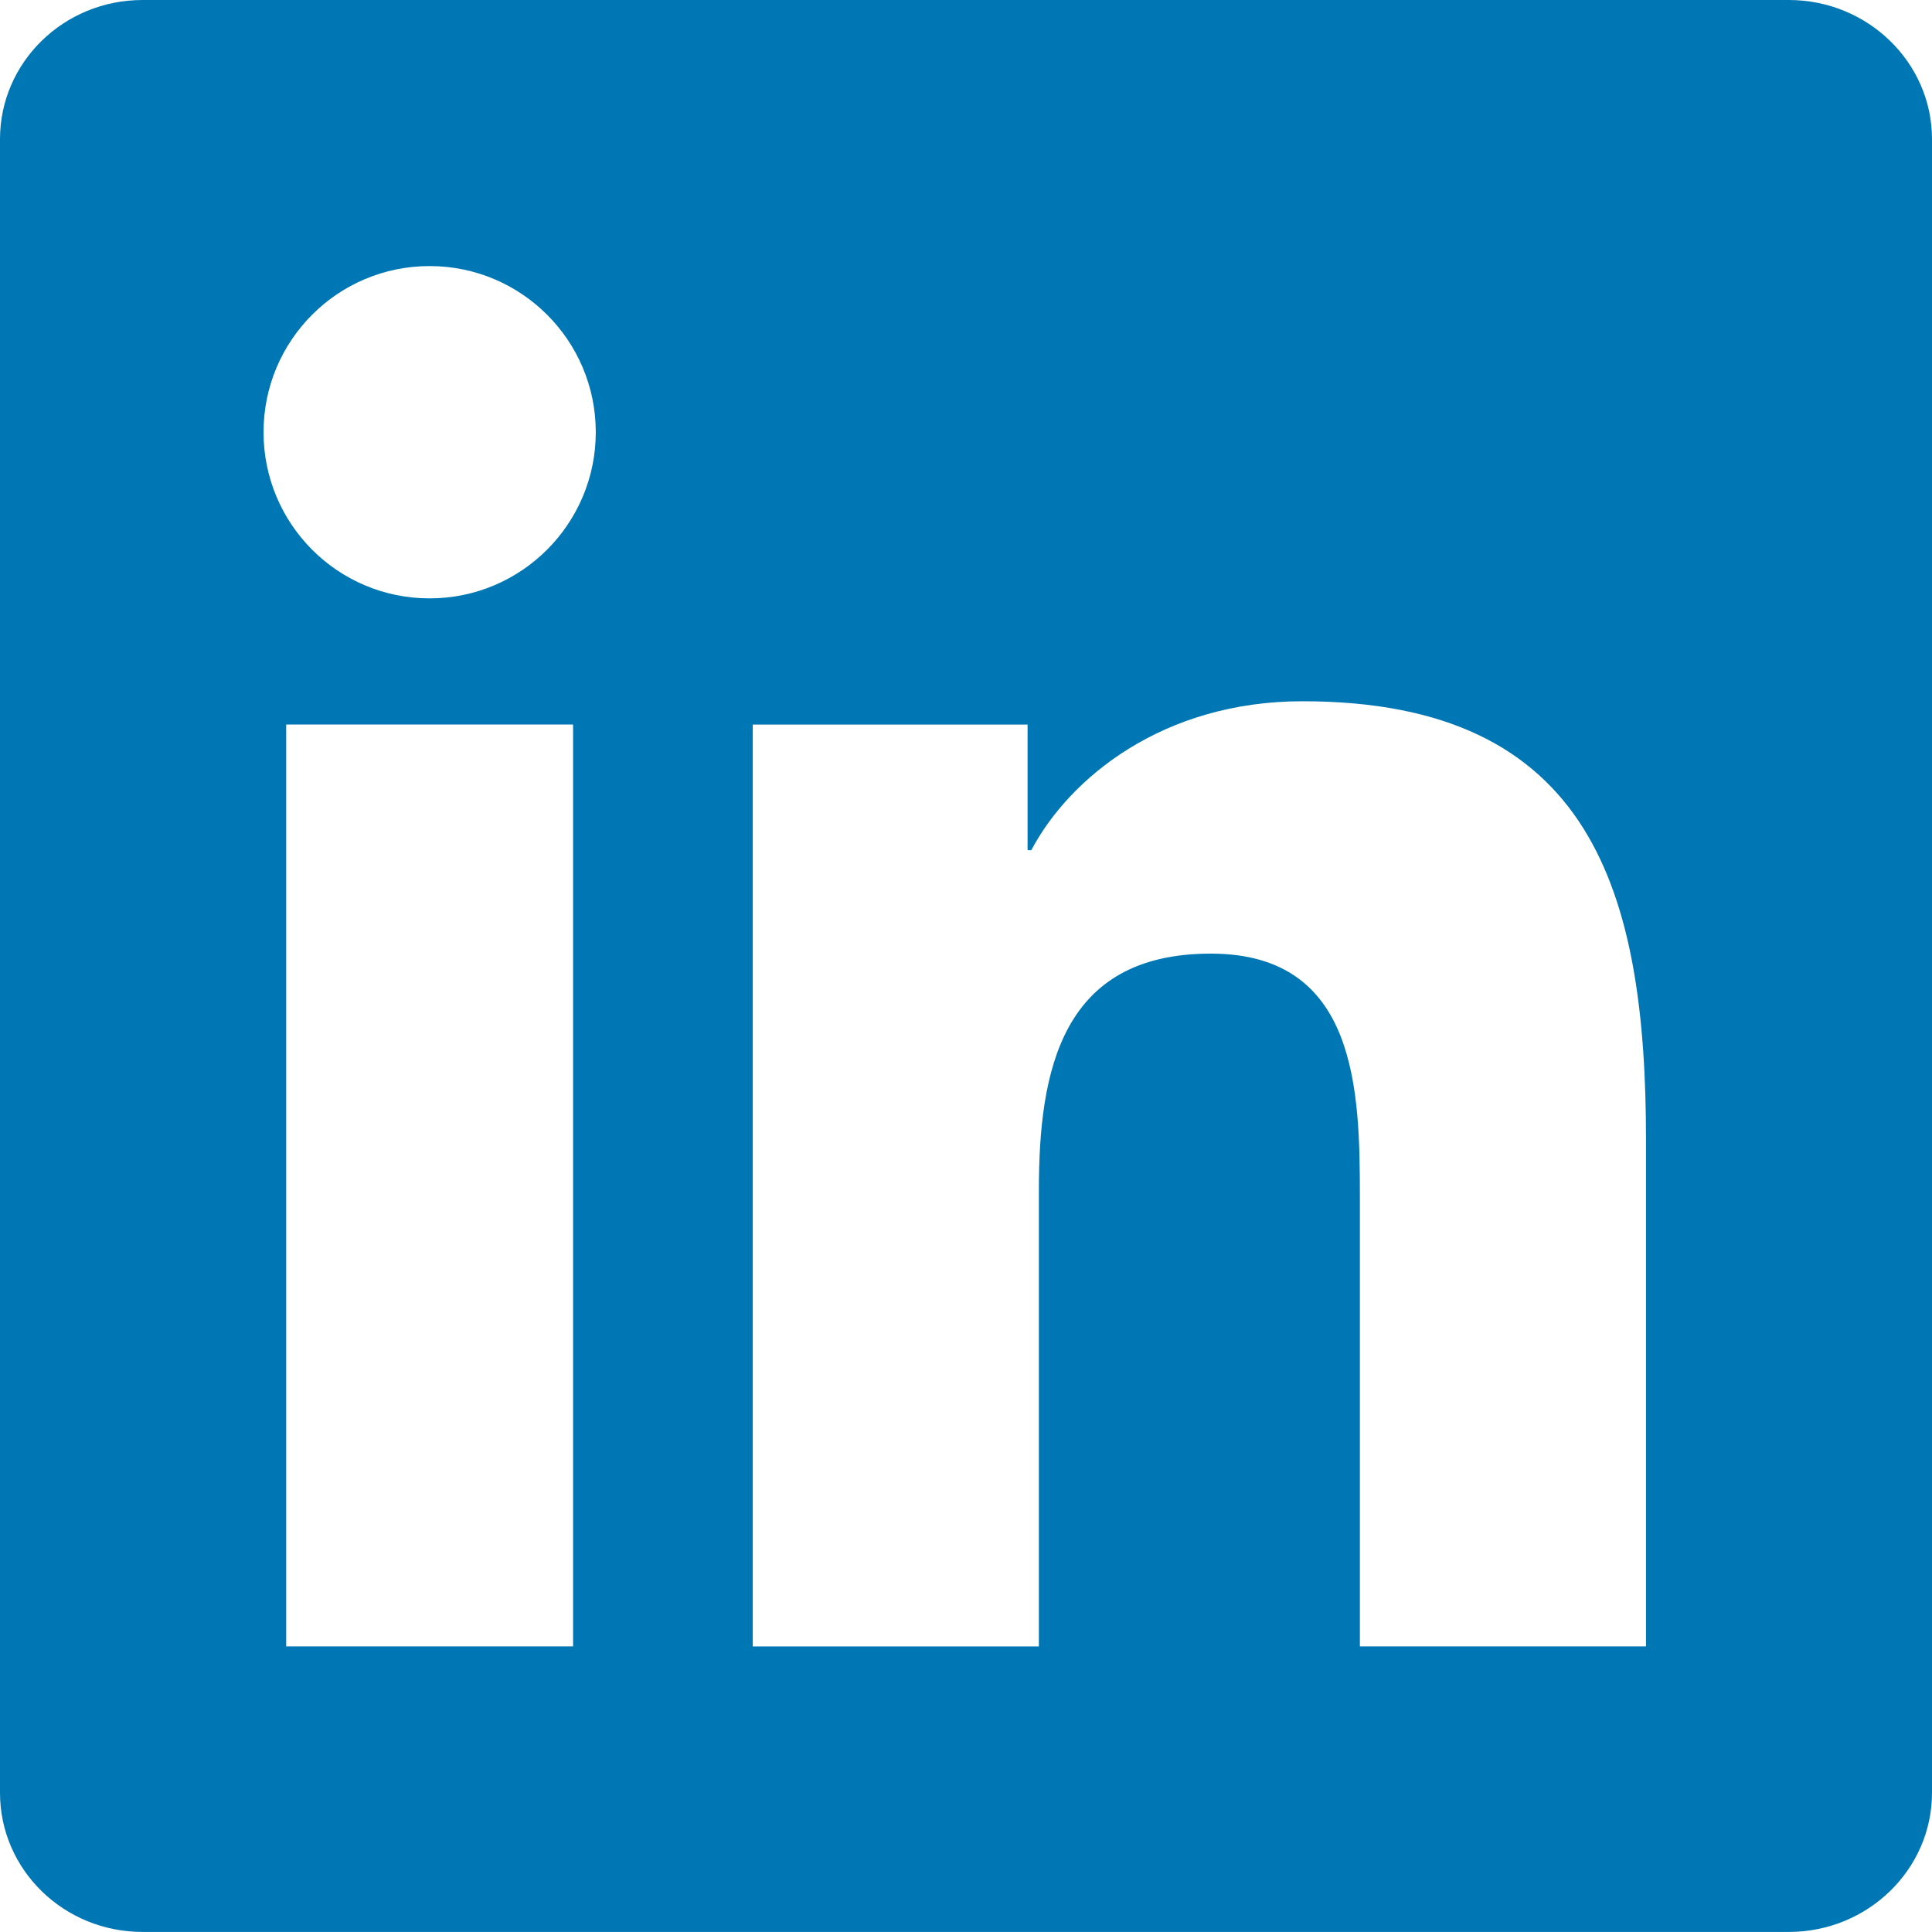
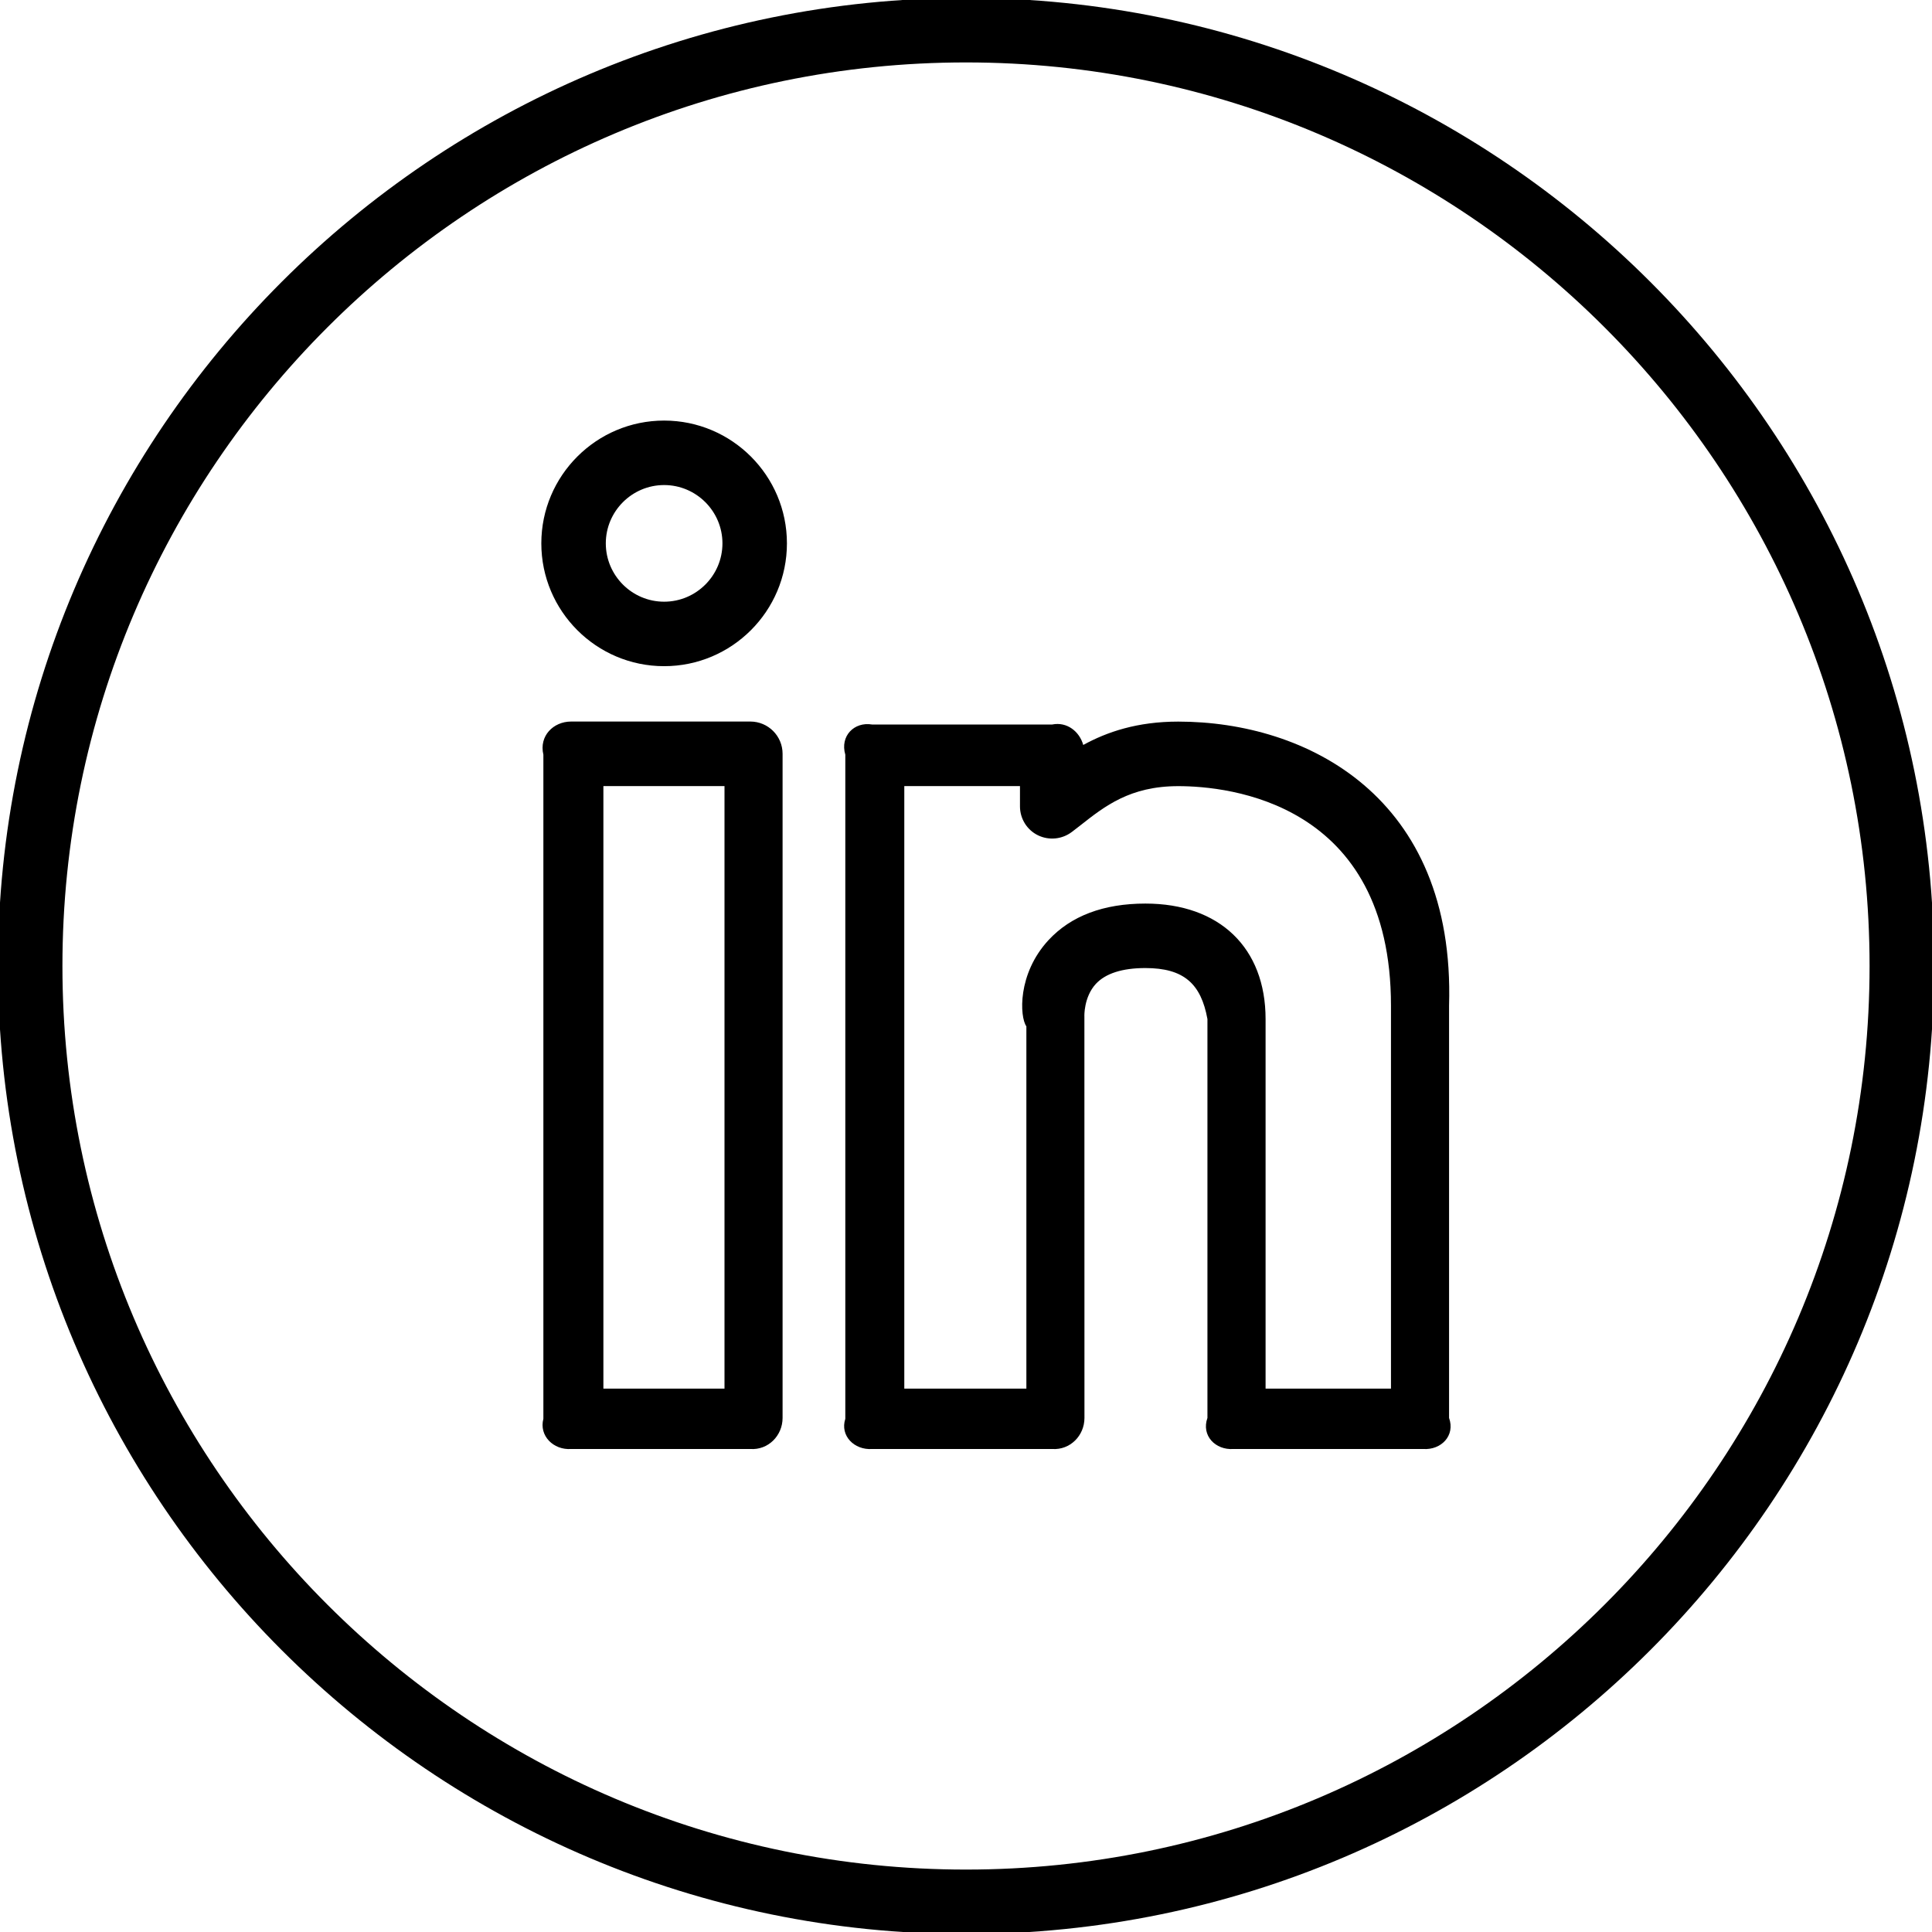
<svg xmlns="http://www.w3.org/2000/svg" version="1.1" width="32" height="32" viewBox="0 0 32 32">
-   <path fill="#0077b5" d="M27.263 27.269h-4.739v-7.425c0-1.771-0.036-4.049-2.469-4.049-2.471 0-2.848 1.927-2.848 3.919v7.556h-4.739v-15.269h4.552v2.081h0.061c0.636-1.2 2.183-2.467 4.493-2.467 4.801 0 5.689 3.16 5.689 7.273v8.381zM7.116 9.911c-1.525 0-2.751-1.235-2.751-2.753 0-1.517 1.227-2.751 2.751-2.751 1.52 0 2.752 1.233 2.752 2.751 0 1.519-1.233 2.753-2.752 2.753zM9.492 27.269h-4.752v-15.269h4.752v15.269zM29.633 0h-27.272c-1.305 0-2.361 1.032-2.361 2.305v27.389c0 1.275 1.056 2.305 2.361 2.305h27.268c1.304 0 2.371-1.031 2.371-2.305v-27.389c0-1.273-1.067-2.305-2.371-2.305h0.004z" />
+   <path d="M19.515 11.952c-0.678 0-1.18 0.171-1.573 0.387-0.063-0.224-0.27-0.388-0.514-0.339h-2.984c-0.295-0.049-0.534 0.19-0.443 0.5v11c-0.091 0.28 0.148 0.52 0.443 0.5h2.984c0.295 0.020 0.534-0.22 0.534-0.515l-0.001-6.648c-0.001-0.003-0.012-0.321 0.189-0.54 0.161-0.174 0.438-0.263 0.821-0.263 0.638 0 0.922 0.261 1.028 0.845v6.606c-0.105 0.295 0.134 0.535 0.429 0.515h3.145c0.295 0.020 0.534-0.22 0.428-0.515v-6.828c0.105-3.472-2.368-4.705-4.486-4.705zM23.038 23h-2.076v-6.121c0-1.181-0.763-1.913-1.99-1.913-0.694 0-1.234 0.204-1.606 0.606-0.517 0.56-0.477 1.27-0.366 1.428v6h-2.022v-9.98h1.916v0.336c0 0.203 0.115 0.39 0.298 0.479s0.4 0.067 0.562-0.056l0.14-0.108c0.405-0.319 0.824-0.65 1.622-0.65 0.826 0 3.523 0.263 3.523 3.637v6.342zM11 6.966c-1.122 0-2.034 0.912-2.034 2.034s0.912 2.034 2.034 2.034 2.034-0.912 2.034-2.034-0.912-2.034-2.034-2.034zM11 9.966c-0.532 0-0.966-0.434-0.966-0.966s0.434-0.966 0.966-0.966 0.966 0.434 0.966 0.966-0.434 0.966-0.966 0.966zM12.428 11.951h-2.968c-0.295 0-0.534 0.239-0.46 0.549v11c-0.074 0.28 0.165 0.52 0.46 0.5h2.968c0.295 0.020 0.534-0.22 0.534-0.515v-11c0-0.295-0.239-0.534-0.534-0.534zM12 23h-2.006v-9.98h2.006v9.98zM16-0.034c-8.842 0-16.034 7.192-16.034 16.034s7.192 16.034 16.034 16.034 16.034-7.192 16.034-16.034-7.192-16.034-16.034-16.034zM16 30.966c-8.252 0-14.966-6.714-14.966-14.966s6.714-14.966 14.966-14.966 14.966 6.714 14.966 14.966-6.714 14.966-14.966 14.966z" />
</svg>
